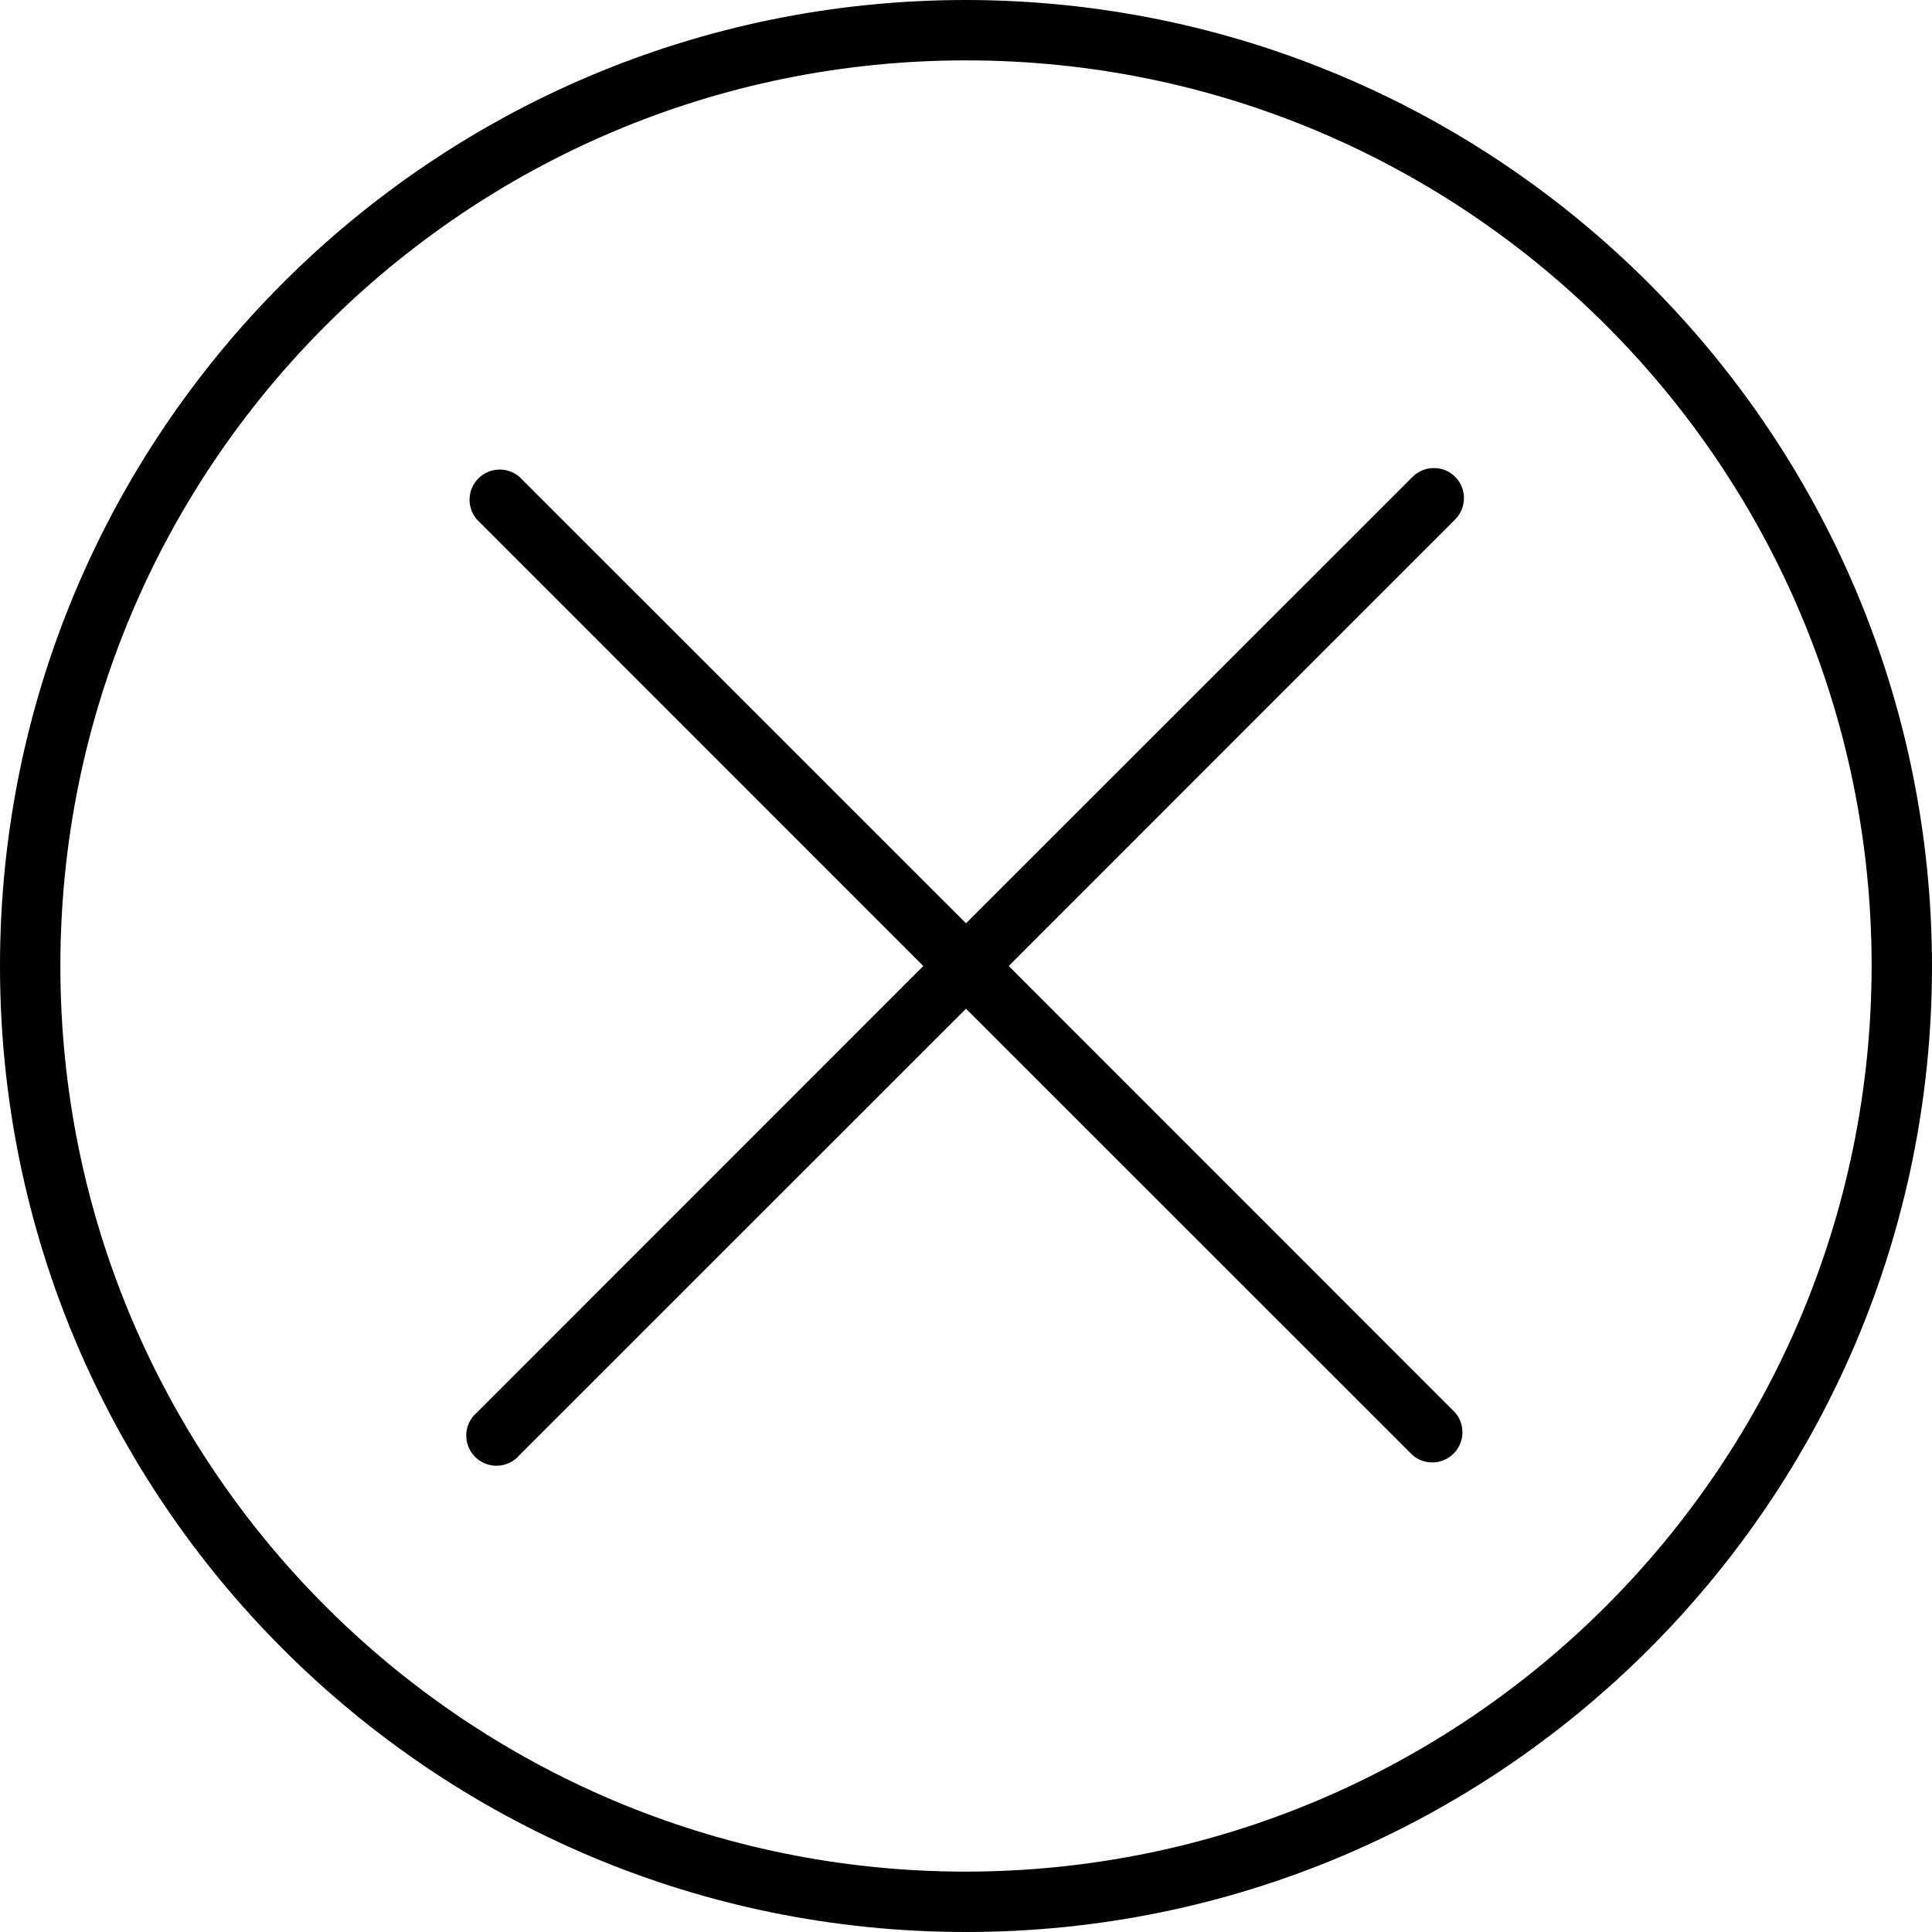
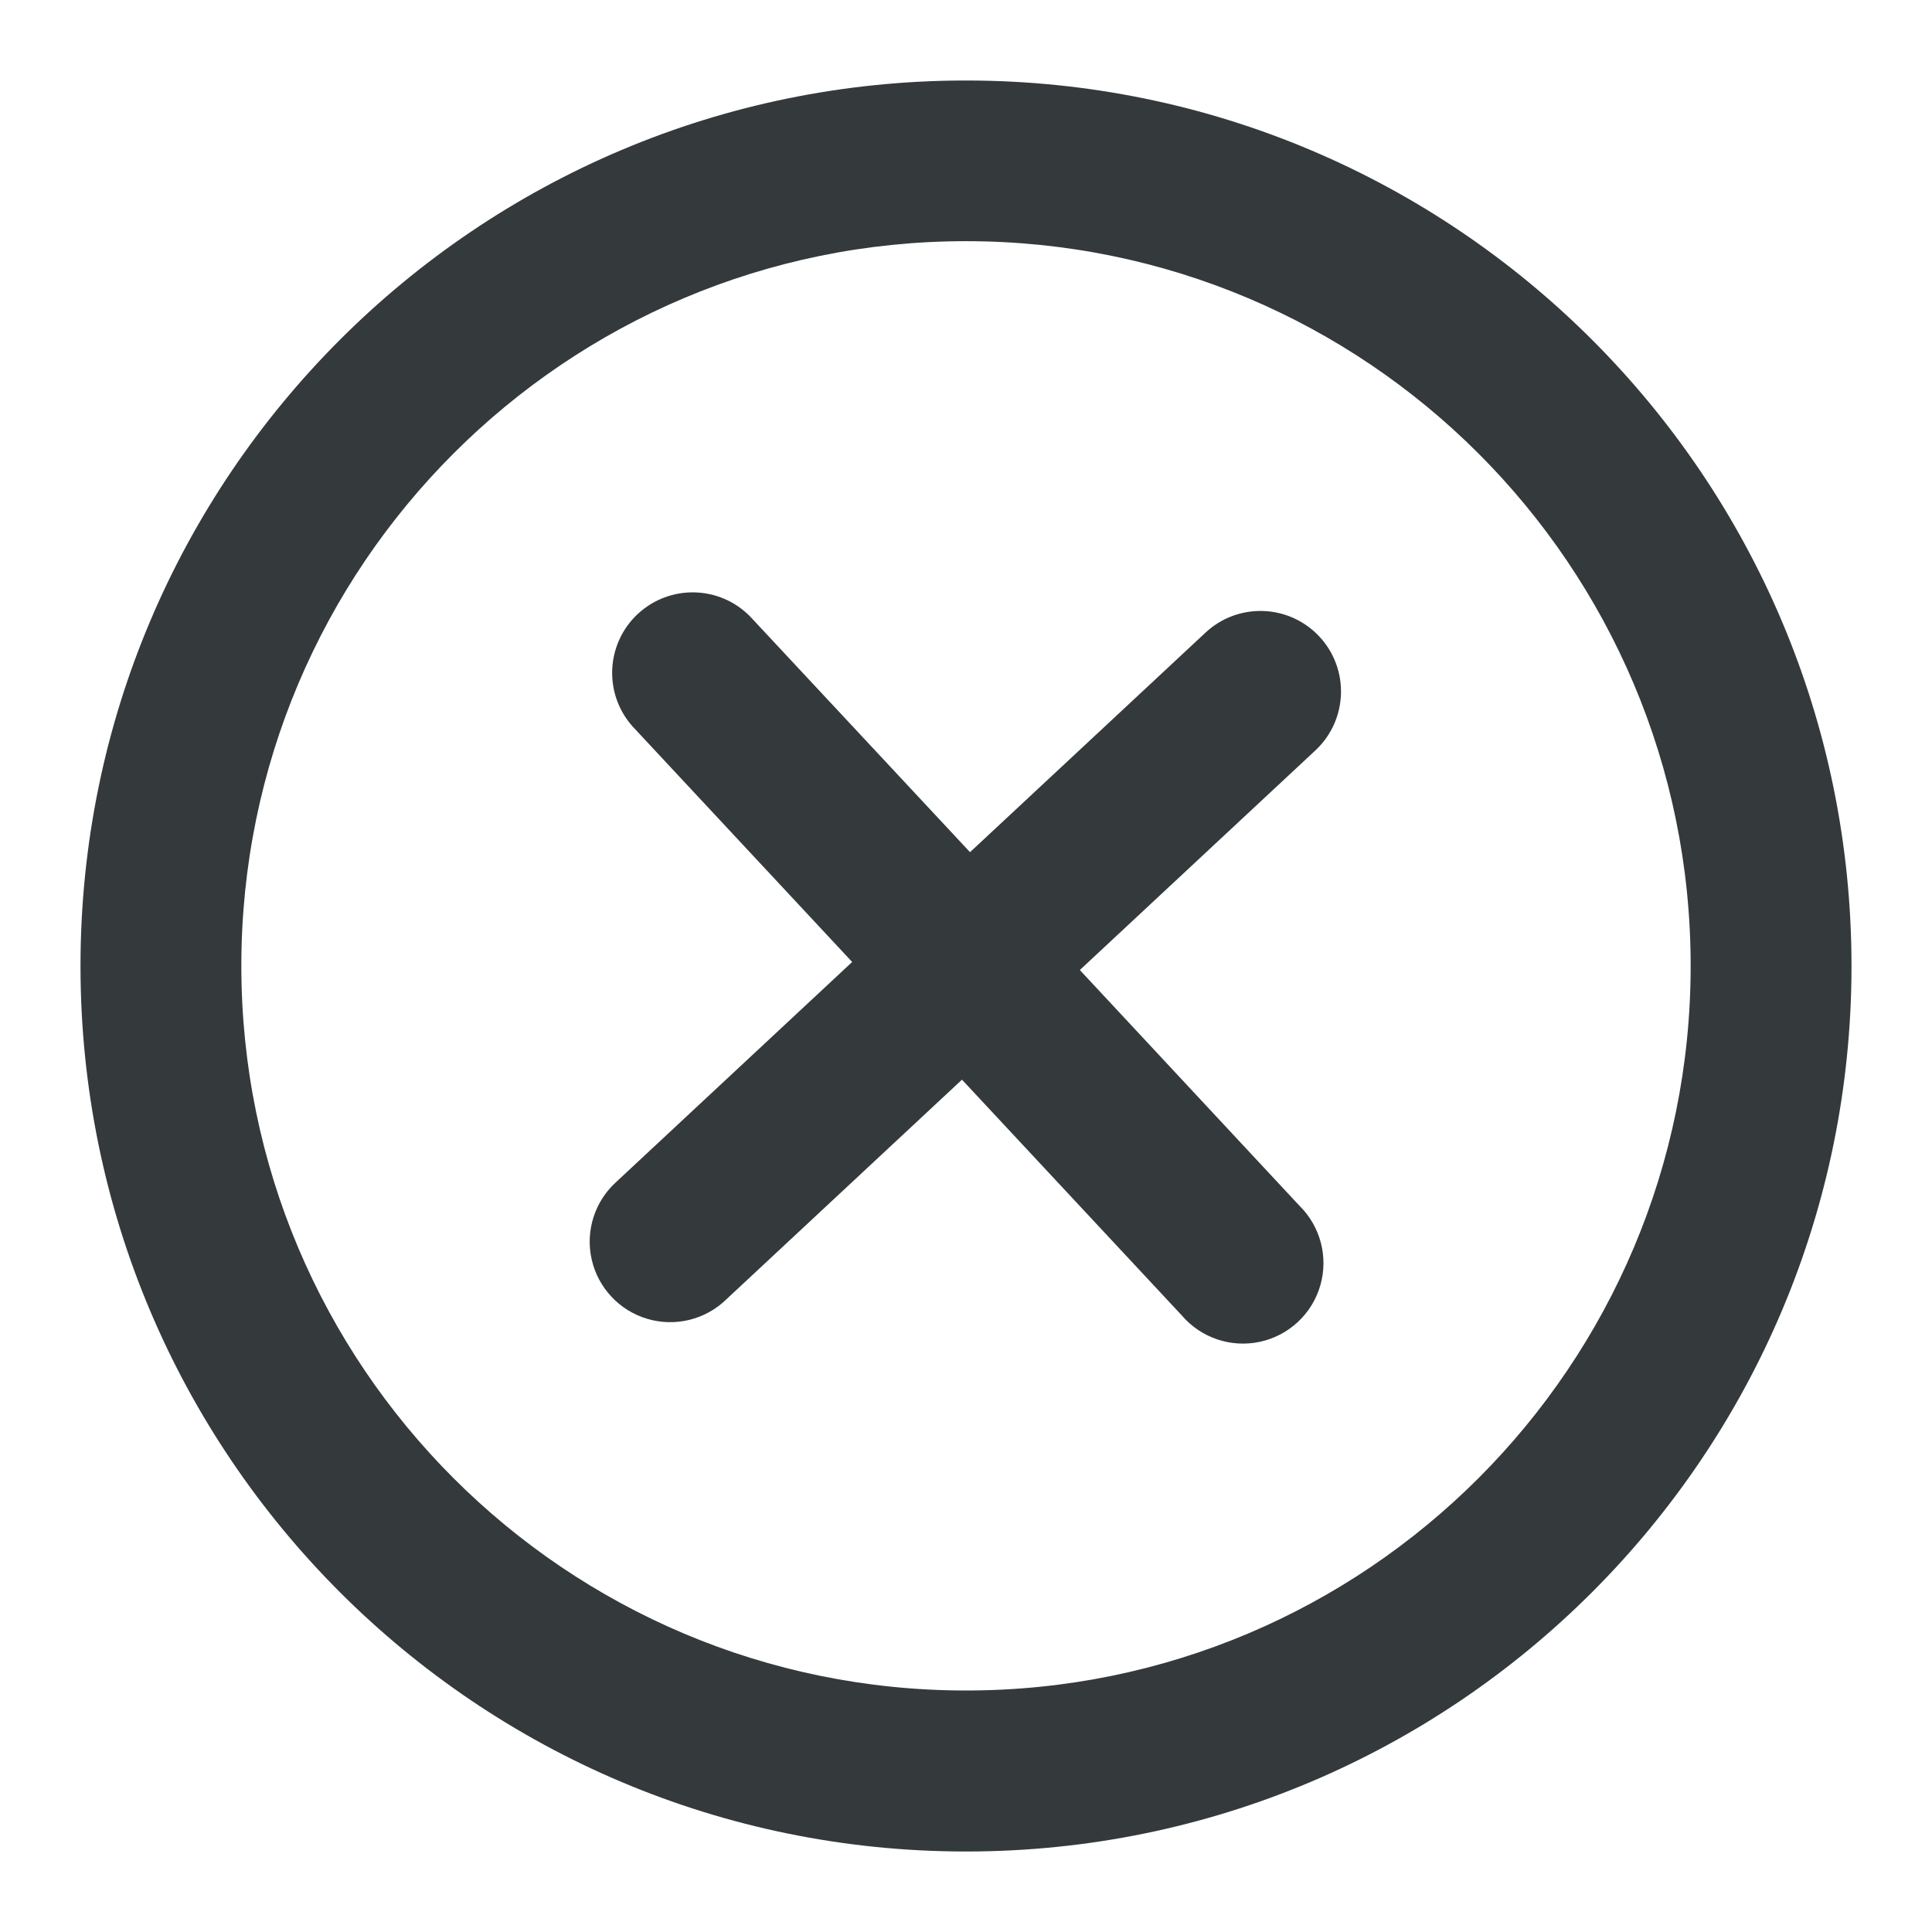
- <svg xmlns="http://www.w3.org/2000/svg" data-name="Слой 1" viewBox="0 0 128 128">
-   <path d="M64 0a64 64 0 1064 64A64.07 64.07 0 0064 0zm0 124a60 60 0 1160-60 60.07 60.07 0 01-60 60z" />
-   <path d="M96.41 31.59a2 2 0 00-2.82 0L64 61.17 34.41 31.59a2 2 0 00-2.82 2.82L61.17 64 31.59 93.59a2 2 0 102.82 2.82L64 66.83l29.59 29.58a2 2 0 002.82-2.82L66.83 64l29.58-29.59a2 2 0 000-2.82z" />
+ <svg xmlns="http://www.w3.org/2000/svg" width="12" height="12" fill="none">
+   <path d="M8.17 4.661a.5.5 0 10-.682-.732L6.025 5.293 4.66 3.83a.5.5 0 00-.731.682l1.364 1.463L3.83 7.339a.5.5 0 10.682.731l1.463-1.364L7.34 8.17a.5.5 0 10.731-.681L6.707 6.025 8.17 4.661z" fill="#34393B" />
+   <path fill-rule="evenodd" clip-rule="evenodd" d="M.5 6a5.5 5.5 0 1111 0 5.5 5.5 0 01-11 0zM6 10.5a4.5 4.5 0 110-9.002A4.5 4.5 0 016 10.5z" fill="#34393B" />
</svg>
